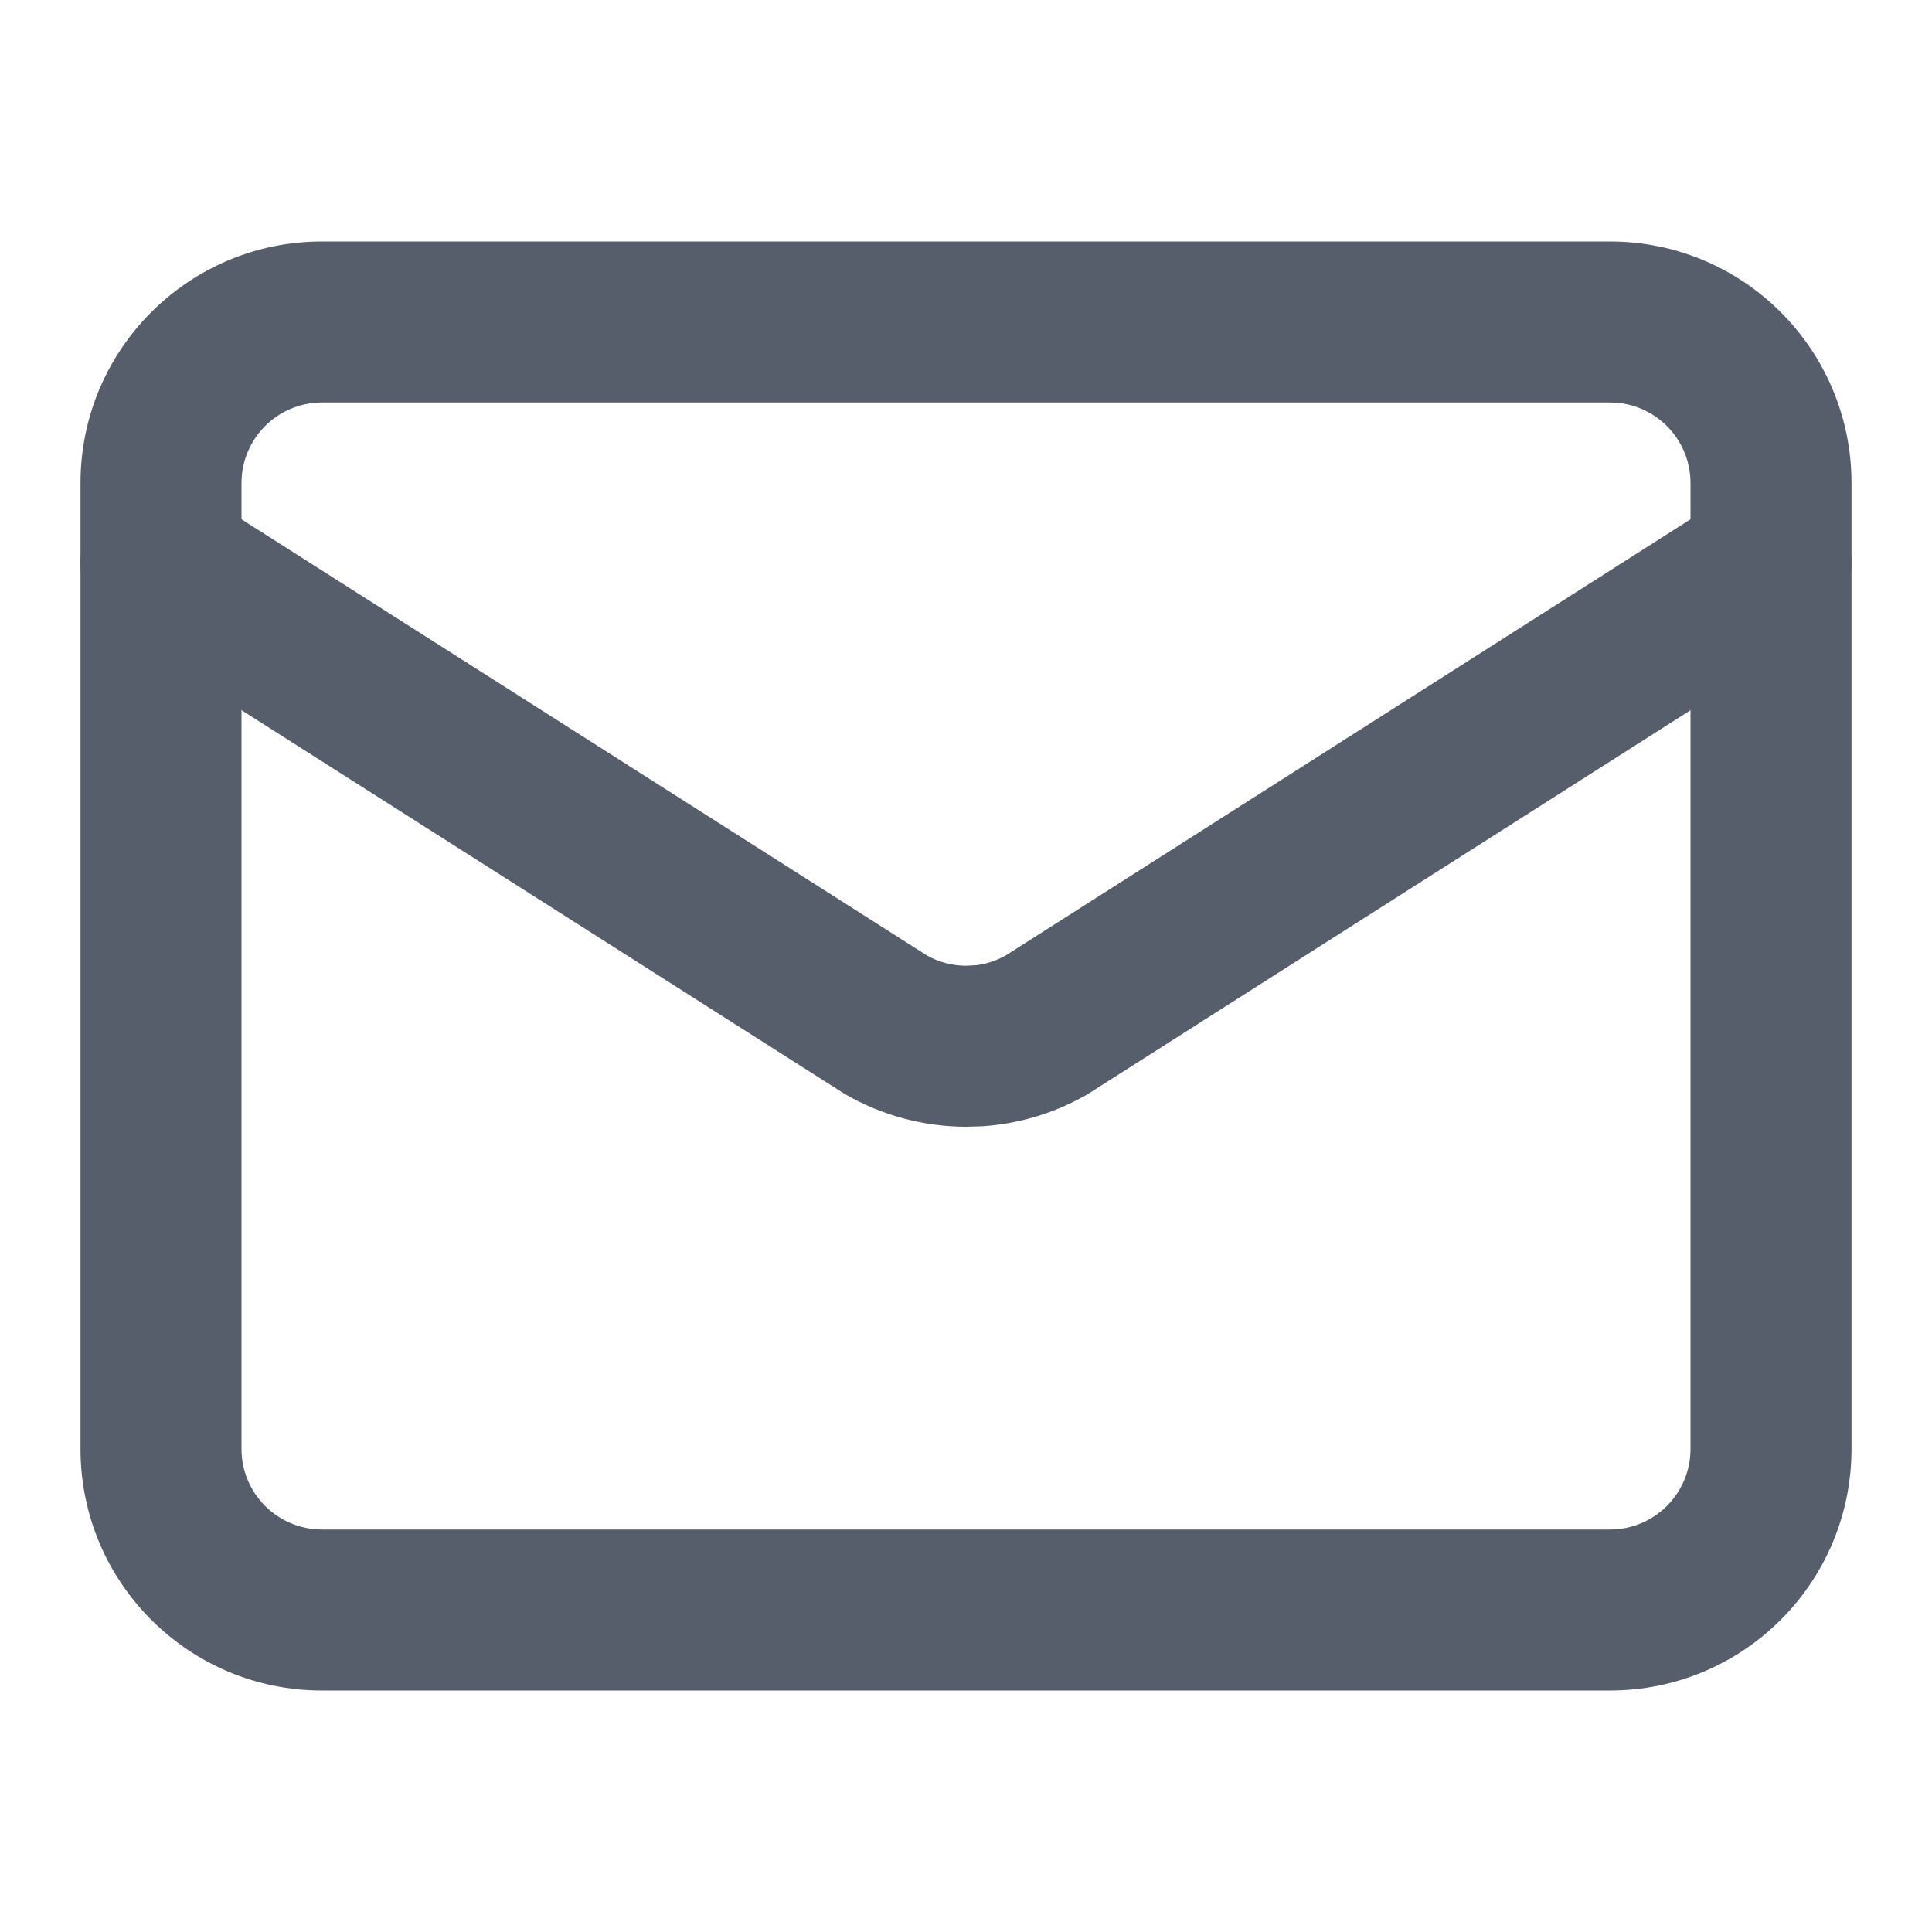
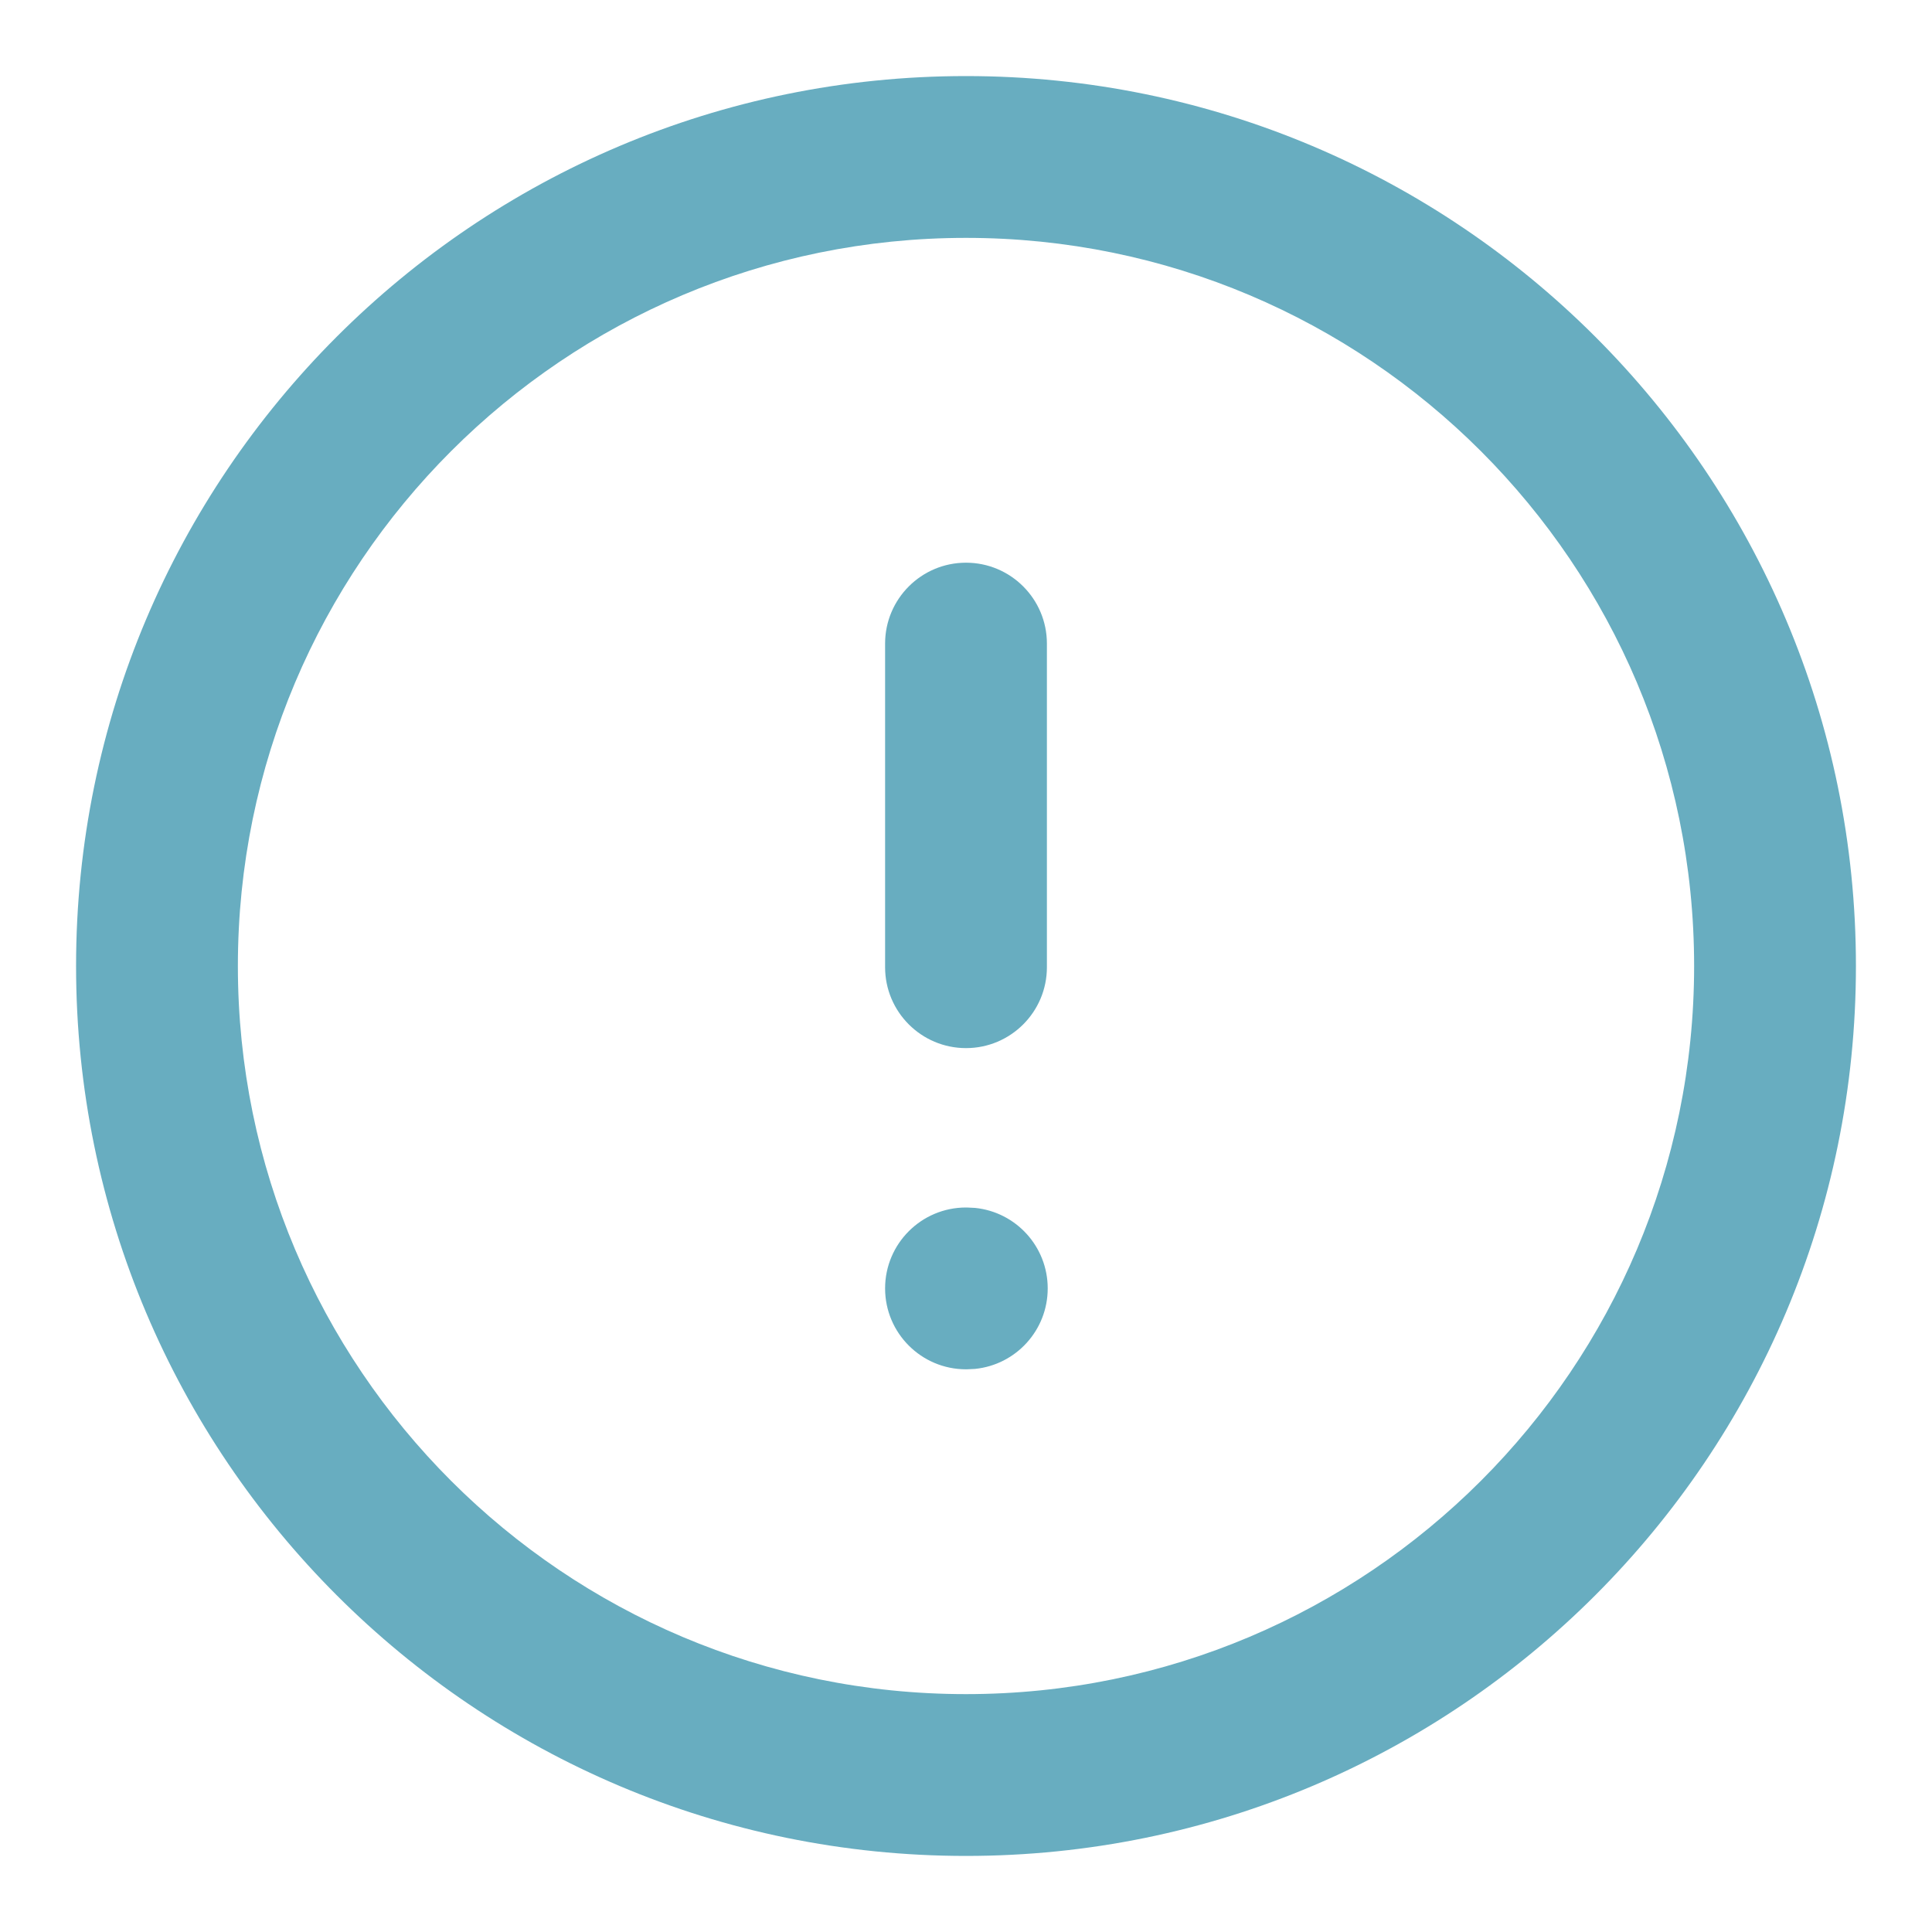
- <svg xmlns="http://www.w3.org/2000/svg" width="24" height="24" viewBox="0 0 24 24">
+ <svg xmlns="http://www.w3.org/2000/svg" width="16" height="16" viewBox="0 0 16 16">
  <g transform="matrix(1 0 0 1 0 0)">
    <g style="">
-       <g transform="matrix(1 0 0 1 12 10)">
-         <path style="stroke: none; stroke-width: 1; stroke-dasharray: none; stroke-linecap: butt; stroke-dashoffset: 0; stroke-linejoin: miter; stroke-miterlimit: 4; fill: rgb(87,94,107); fill-rule: nonzero; opacity: 1;" transform=" translate(-12, -10)" d="M 21.463 6.156 C 21.929 5.86 22.547 5.997 22.844 6.463 C 23.14 6.929 23.003 7.547 22.537 7.844 L 13.546 13.57 C 13.534 13.578 13.523 13.585 13.512 13.592 C 13.111 13.824 12.663 13.961 12.202 13.991 L 12.005 13.997 C 11.476 13.997 10.956 13.857 10.498 13.592 C 10.486 13.585 10.474 13.578 10.463 13.57 L 1.463 7.844 L 1.38 7.784 C 0.982 7.47 0.878 6.9 1.156 6.463 C 1.434 6.026 1.995 5.878 2.448 6.105 L 2.537 6.156 L 11.508 11.865 C 11.659 11.952 11.831 11.997 12.005 11.997 L 12.136 11.989 C 12.264 11.972 12.387 11.93 12.5 11.865 L 21.463 6.156 Z" stroke-linecap="round" />
+       <g transform="matrix(0.67 0 0 0.67 8 8)">
+         <path style="stroke: none; stroke-width: 1; stroke-dasharray: none; stroke-linecap: butt; stroke-dashoffset: 0; stroke-linejoin: miter; stroke-miterlimit: 4; fill: rgb(104,173,192); fill-rule: nonzero; opacity: 1;" transform=" translate(-12, -12)" d="M 21 12 C 21 7.029 16.971 3 12 3 C 7.029 3 3 7.029 3 12 C 3 16.971 7.029 21 12 21 C 16.971 21 21 16.971 21 12 Z M 23 12 C 23 18.075 18.075 23 12 23 C 5.925 23 1 18.075 1 12 C 1 5.925 5.925 1 12 1 C 18.075 1 23 5.925 23 12 Z" stroke-linecap="round" />
      </g>
-       <g transform="matrix(1 0 0 1 12 12)">
-         <path style="stroke: none; stroke-width: 1; stroke-dasharray: none; stroke-linecap: butt; stroke-dashoffset: 0; stroke-linejoin: miter; stroke-miterlimit: 4; fill: rgb(87,94,107); fill-rule: nonzero; opacity: 1;" transform=" translate(-12, -12)" d="M 21 6 C 21 5.448 20.552 5 20 5 L 4 5 C 3.448 5 3 5.448 3 6 L 3 18 C 3 18.552 3.448 19 4 19 L 20 19 C 20.552 19 21 18.552 21 18 L 21 6 Z M 23 18 C 23 19.657 21.657 21 20 21 L 4 21 C 2.343 21 1 19.657 1 18 L 1 6 C 1 4.343 2.343 3 4 3 L 20 3 C 21.657 3 23 4.343 23 6 L 23 18 Z" stroke-linecap="round" />
+       <g transform="matrix(0.67 0 0 0.67 8 6.67)">
+         <path style="stroke: none; stroke-width: 1; stroke-dasharray: none; stroke-linecap: butt; stroke-dashoffset: 0; stroke-linejoin: miter; stroke-miterlimit: 4; fill: rgb(104,173,192); fill-rule: nonzero; opacity: 1;" transform=" translate(-12, -10)" d="M 11 12 L 11 8 C 11 7.448 11.448 7 12 7 C 12.552 7 13 7.448 13 8 L 13 12 C 13 12.552 12.552 13 12 13 C 11.448 13 11 12.552 11 12 Z" stroke-linecap="round" />
+       </g>
+       <g transform="matrix(0.67 0 0 0.67 8 10.67)">
+         <path style="stroke: none; stroke-width: 1; stroke-dasharray: none; stroke-linecap: butt; stroke-dashoffset: 0; stroke-linejoin: miter; stroke-miterlimit: 4; fill: rgb(104,173,192); fill-rule: nonzero; opacity: 1;" transform=" translate(-12, -16)" d="M 12.01 15 L 12.112 15.005 C 12.617 15.056 13.01 15.482 13.01 16 C 13.01 16.518 12.617 16.944 12.112 16.995 L 12.01 17 L 12 17 C 11.448 17 11 16.552 11 16 C 11 15.448 11.448 15 12 15 L 12.01 15 Z" stroke-linecap="round" />
      </g>
    </g>
  </g>
</svg>
